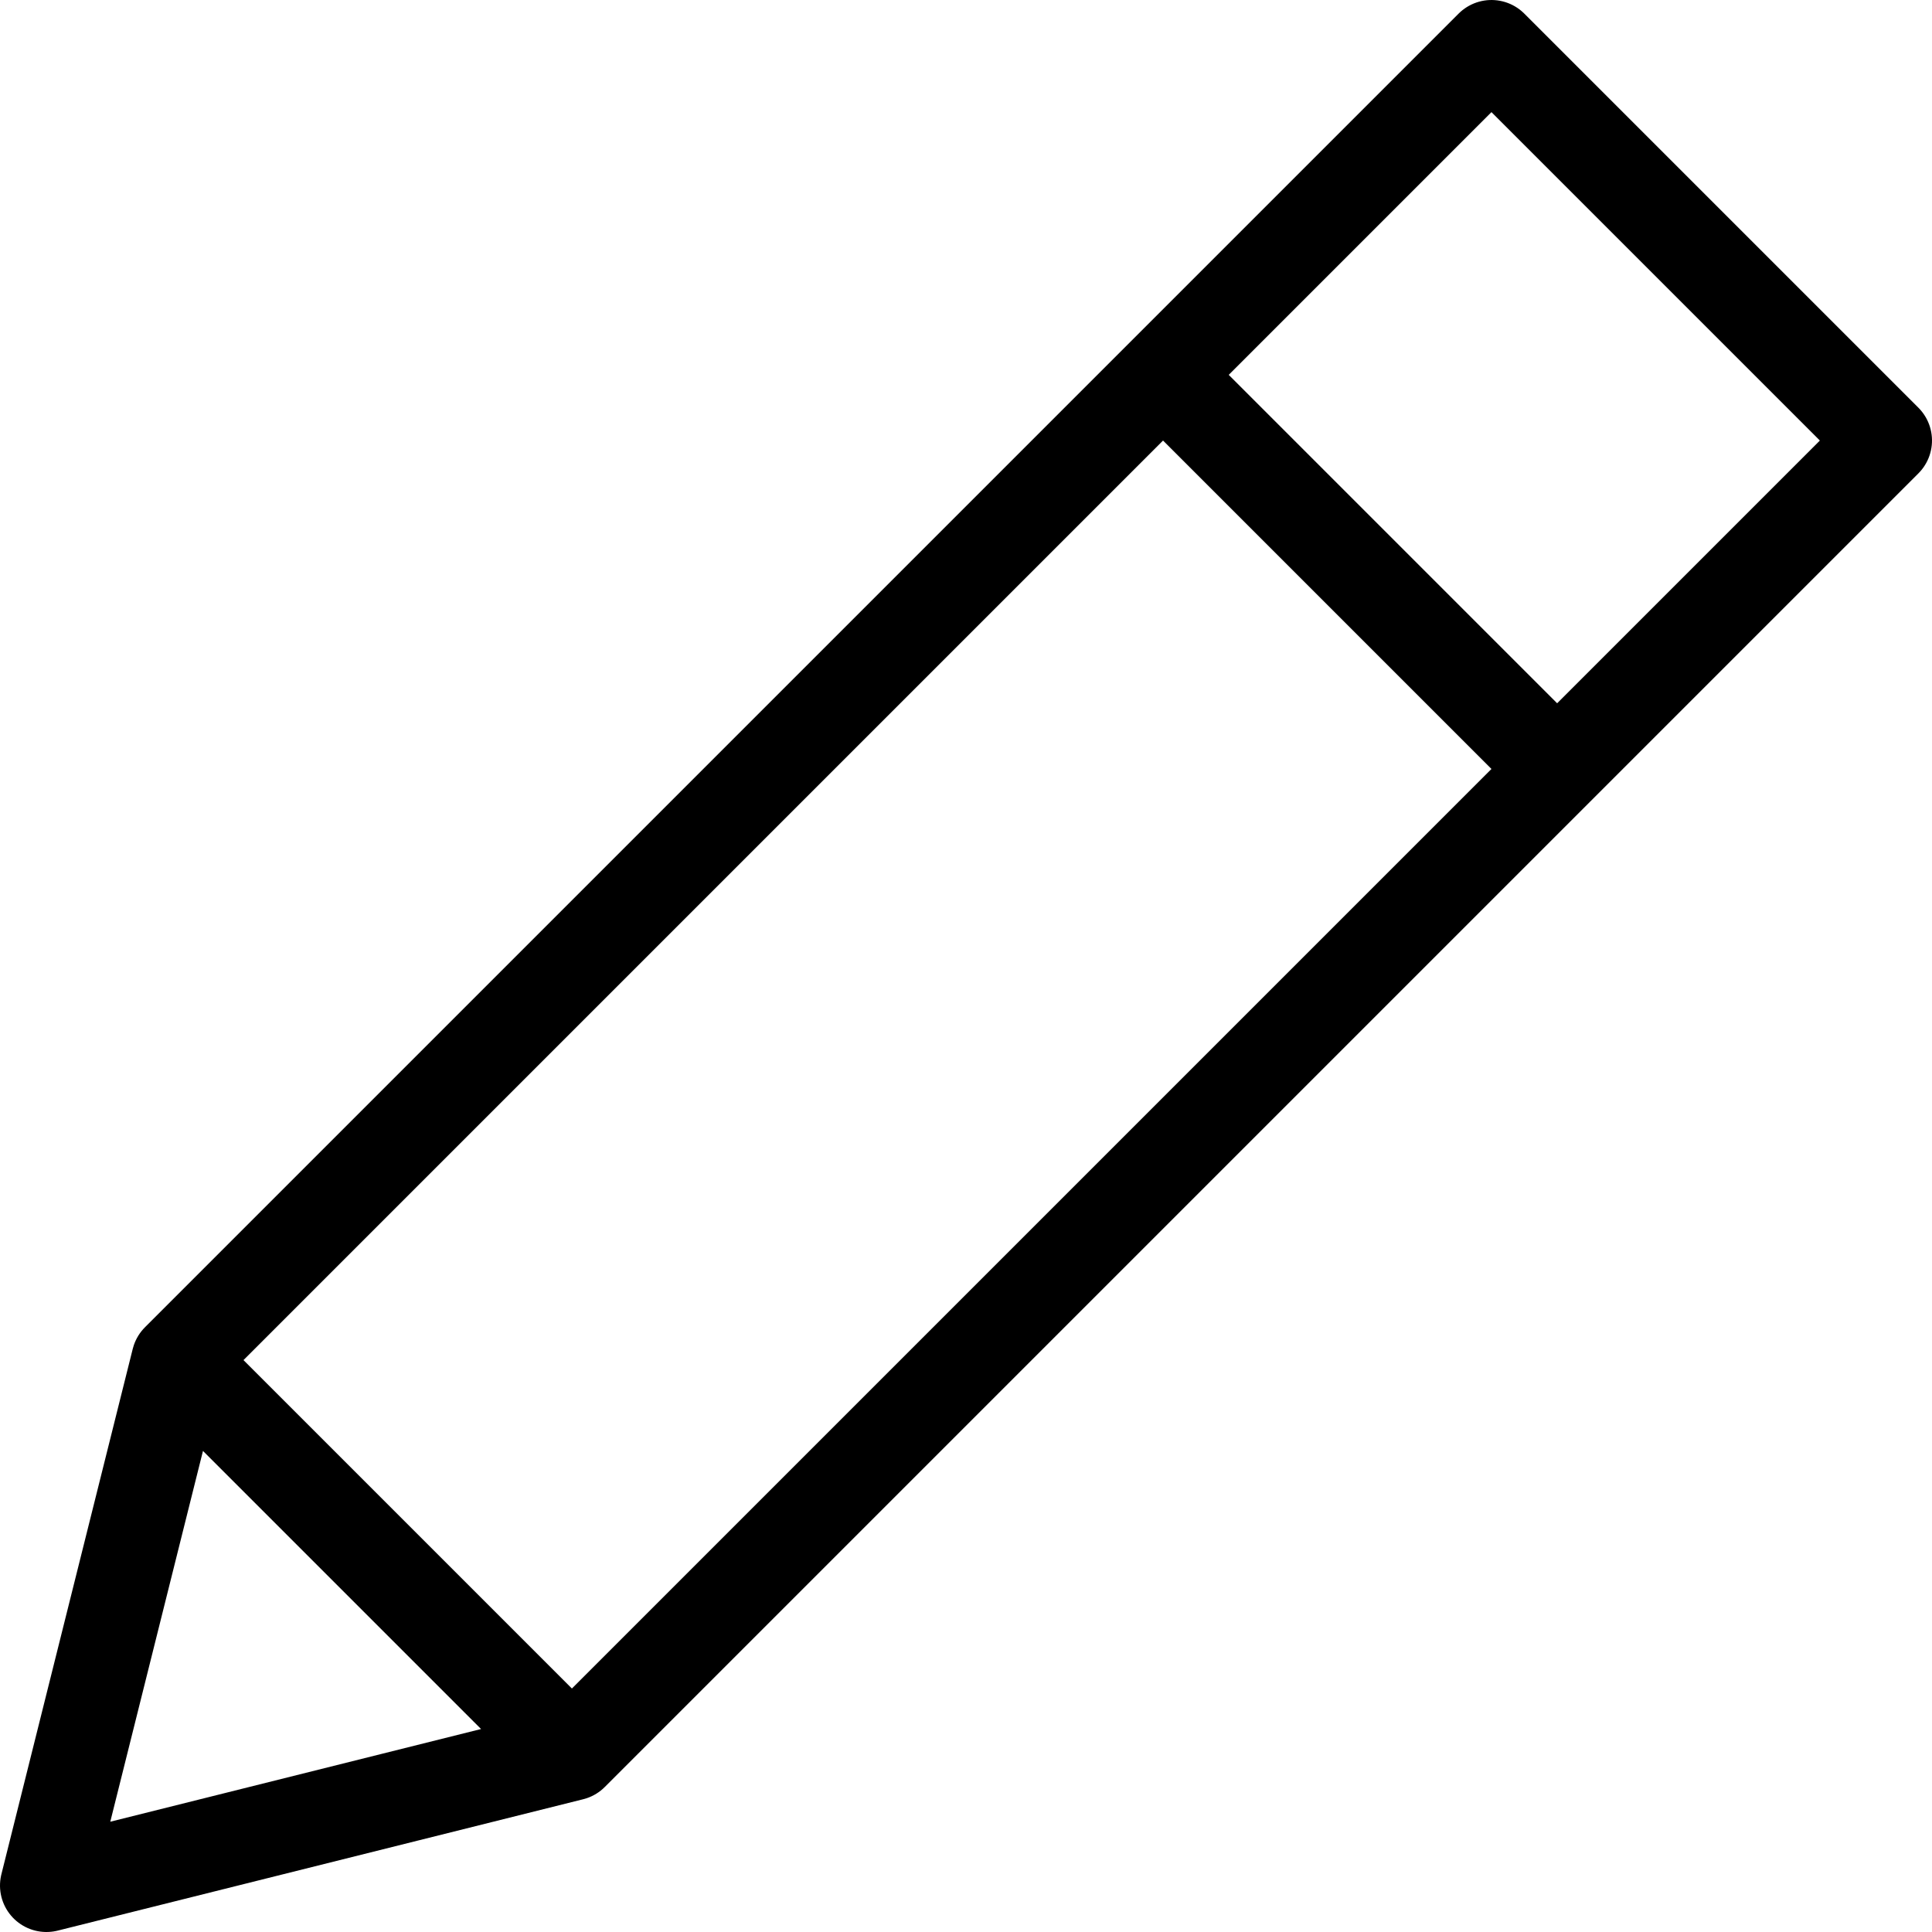
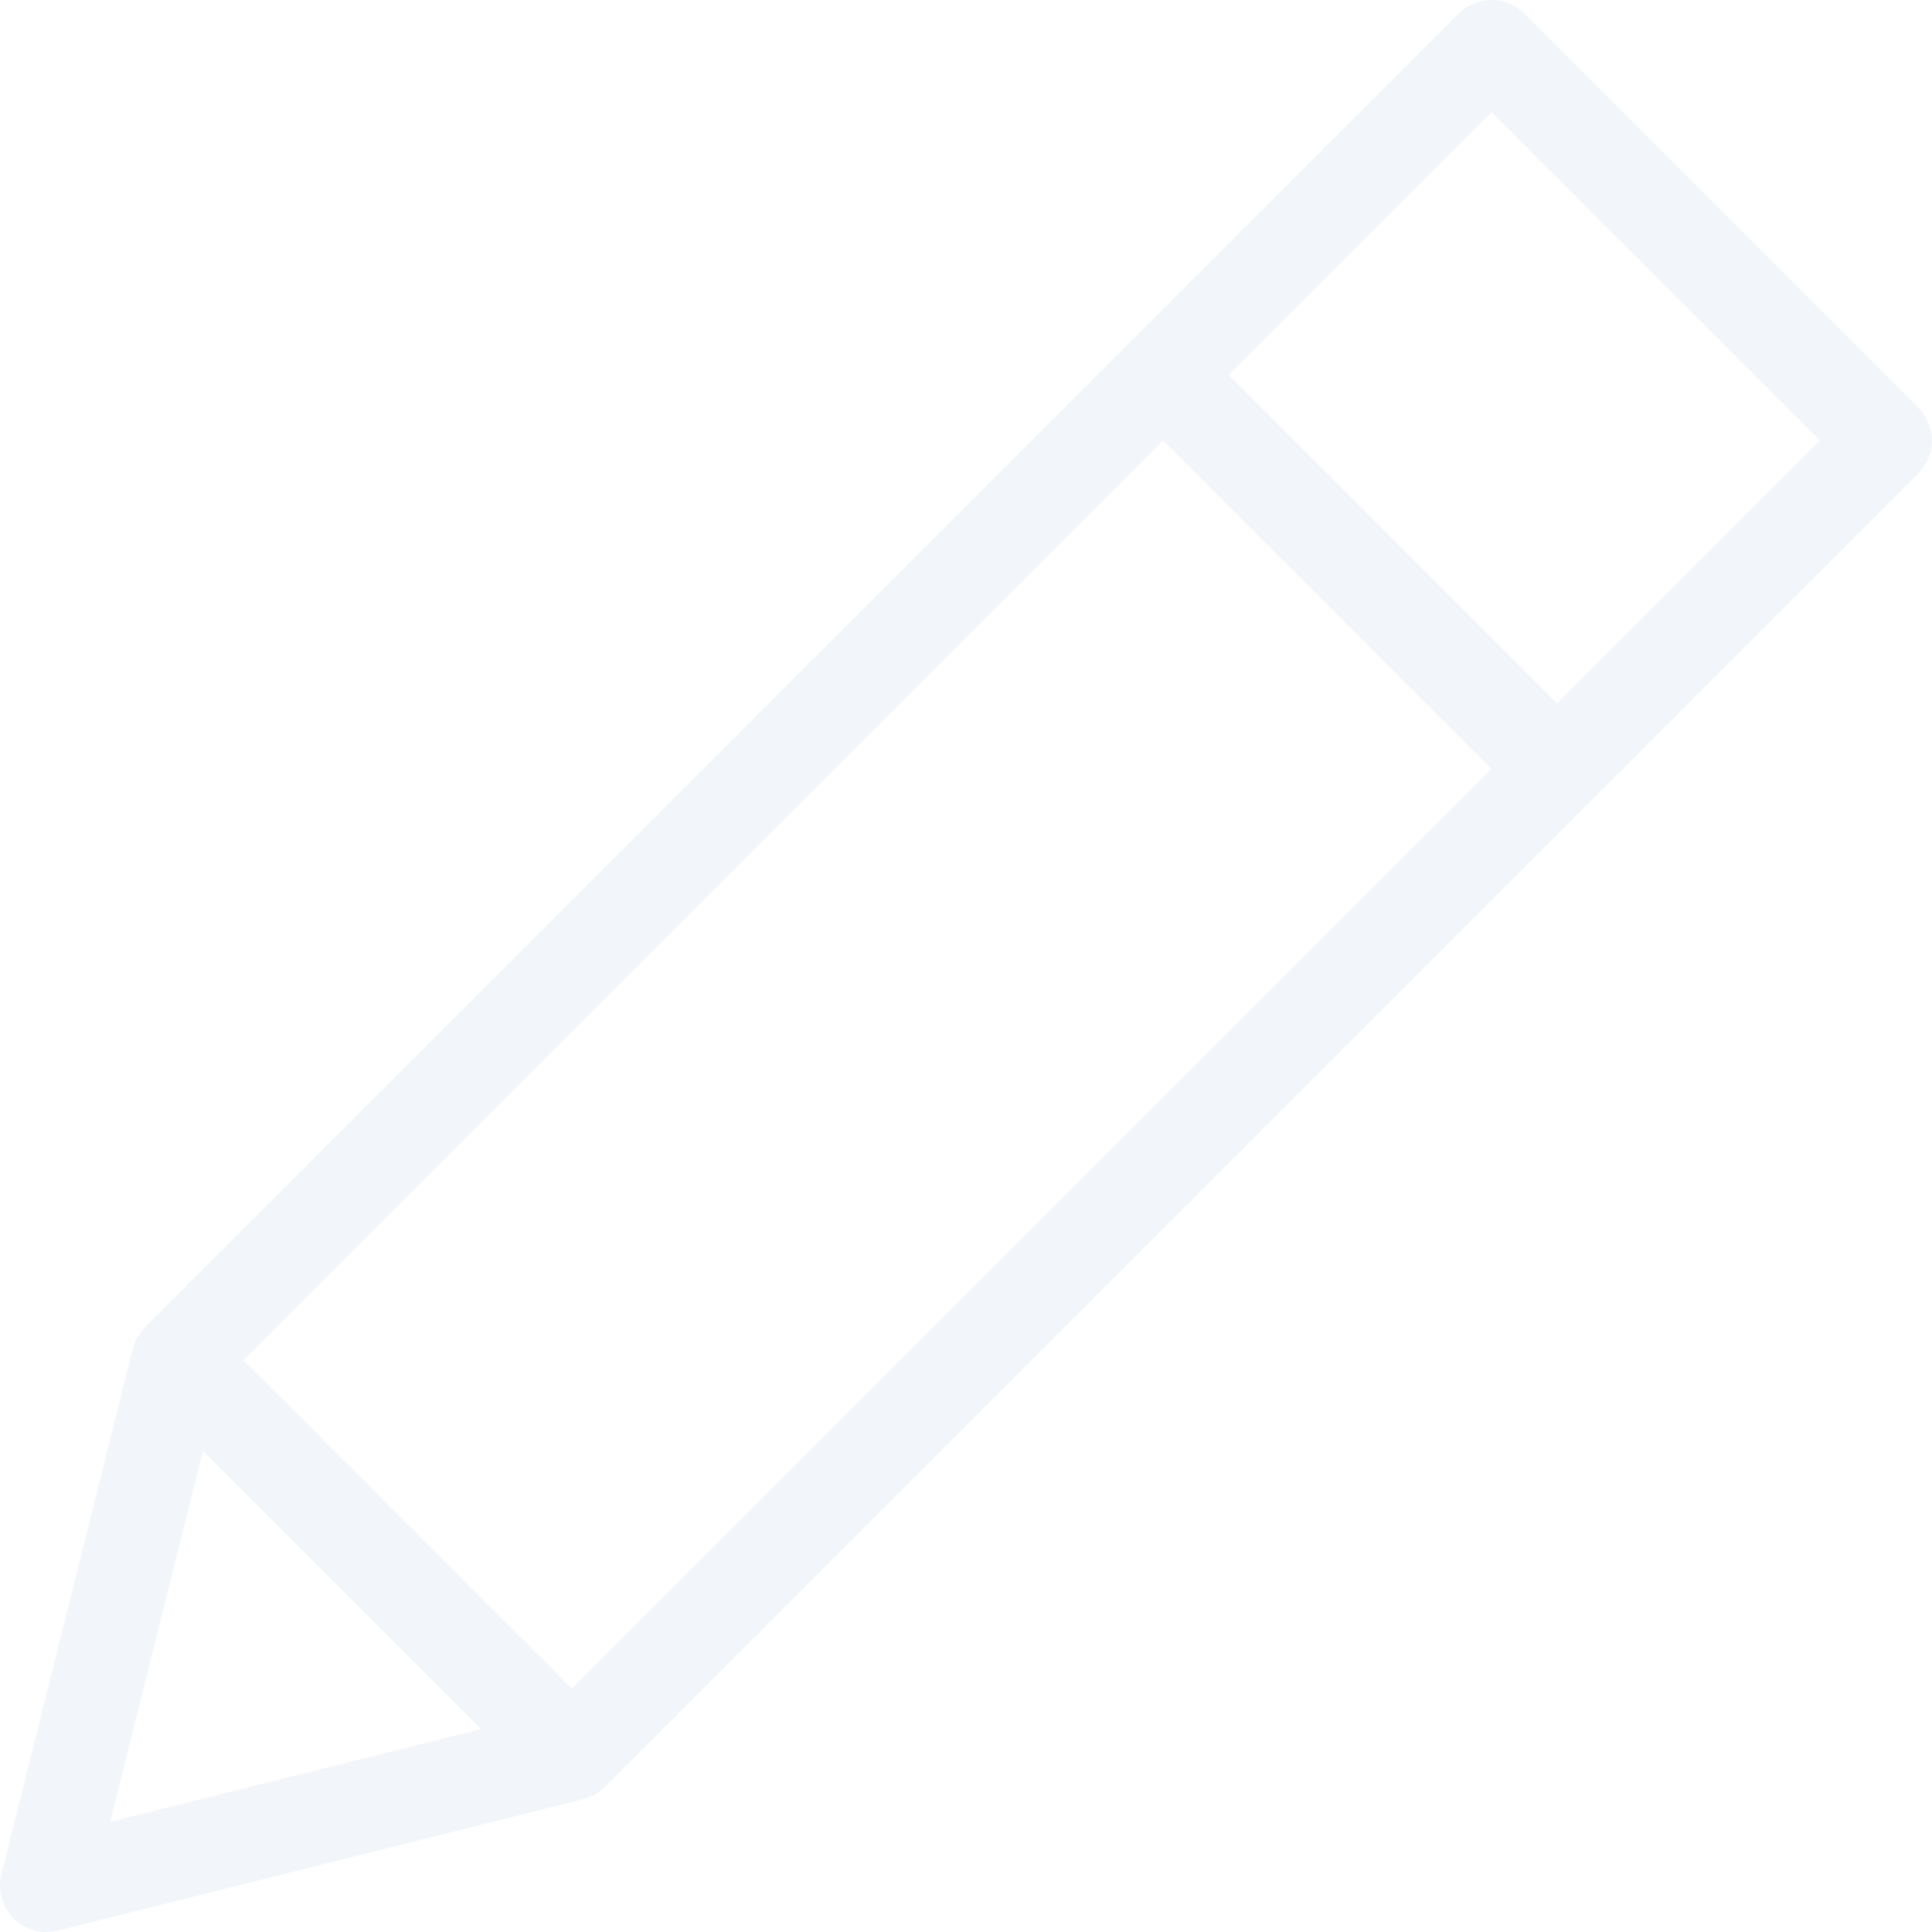
- <svg xmlns="http://www.w3.org/2000/svg" width="20.799" height="20.799" viewBox="0 0 20.799 20.799" stroke="#000000" stroke-width="1" stroke-linejoin="round" fill="none">
+ <svg xmlns="http://www.w3.org/2000/svg" width="20.799" height="20.799" viewBox="0 0 20.799 20.799" stroke="#F2F6FB" stroke-width="1" stroke-linejoin="round" fill="none">
  <path d="M0.5 20.299 l-3 -5 v-20 h6 v20z m-3 -5 h6 m0 -15 h-6" transform="rotate(45 0.5 20.29899)" />
</svg>
